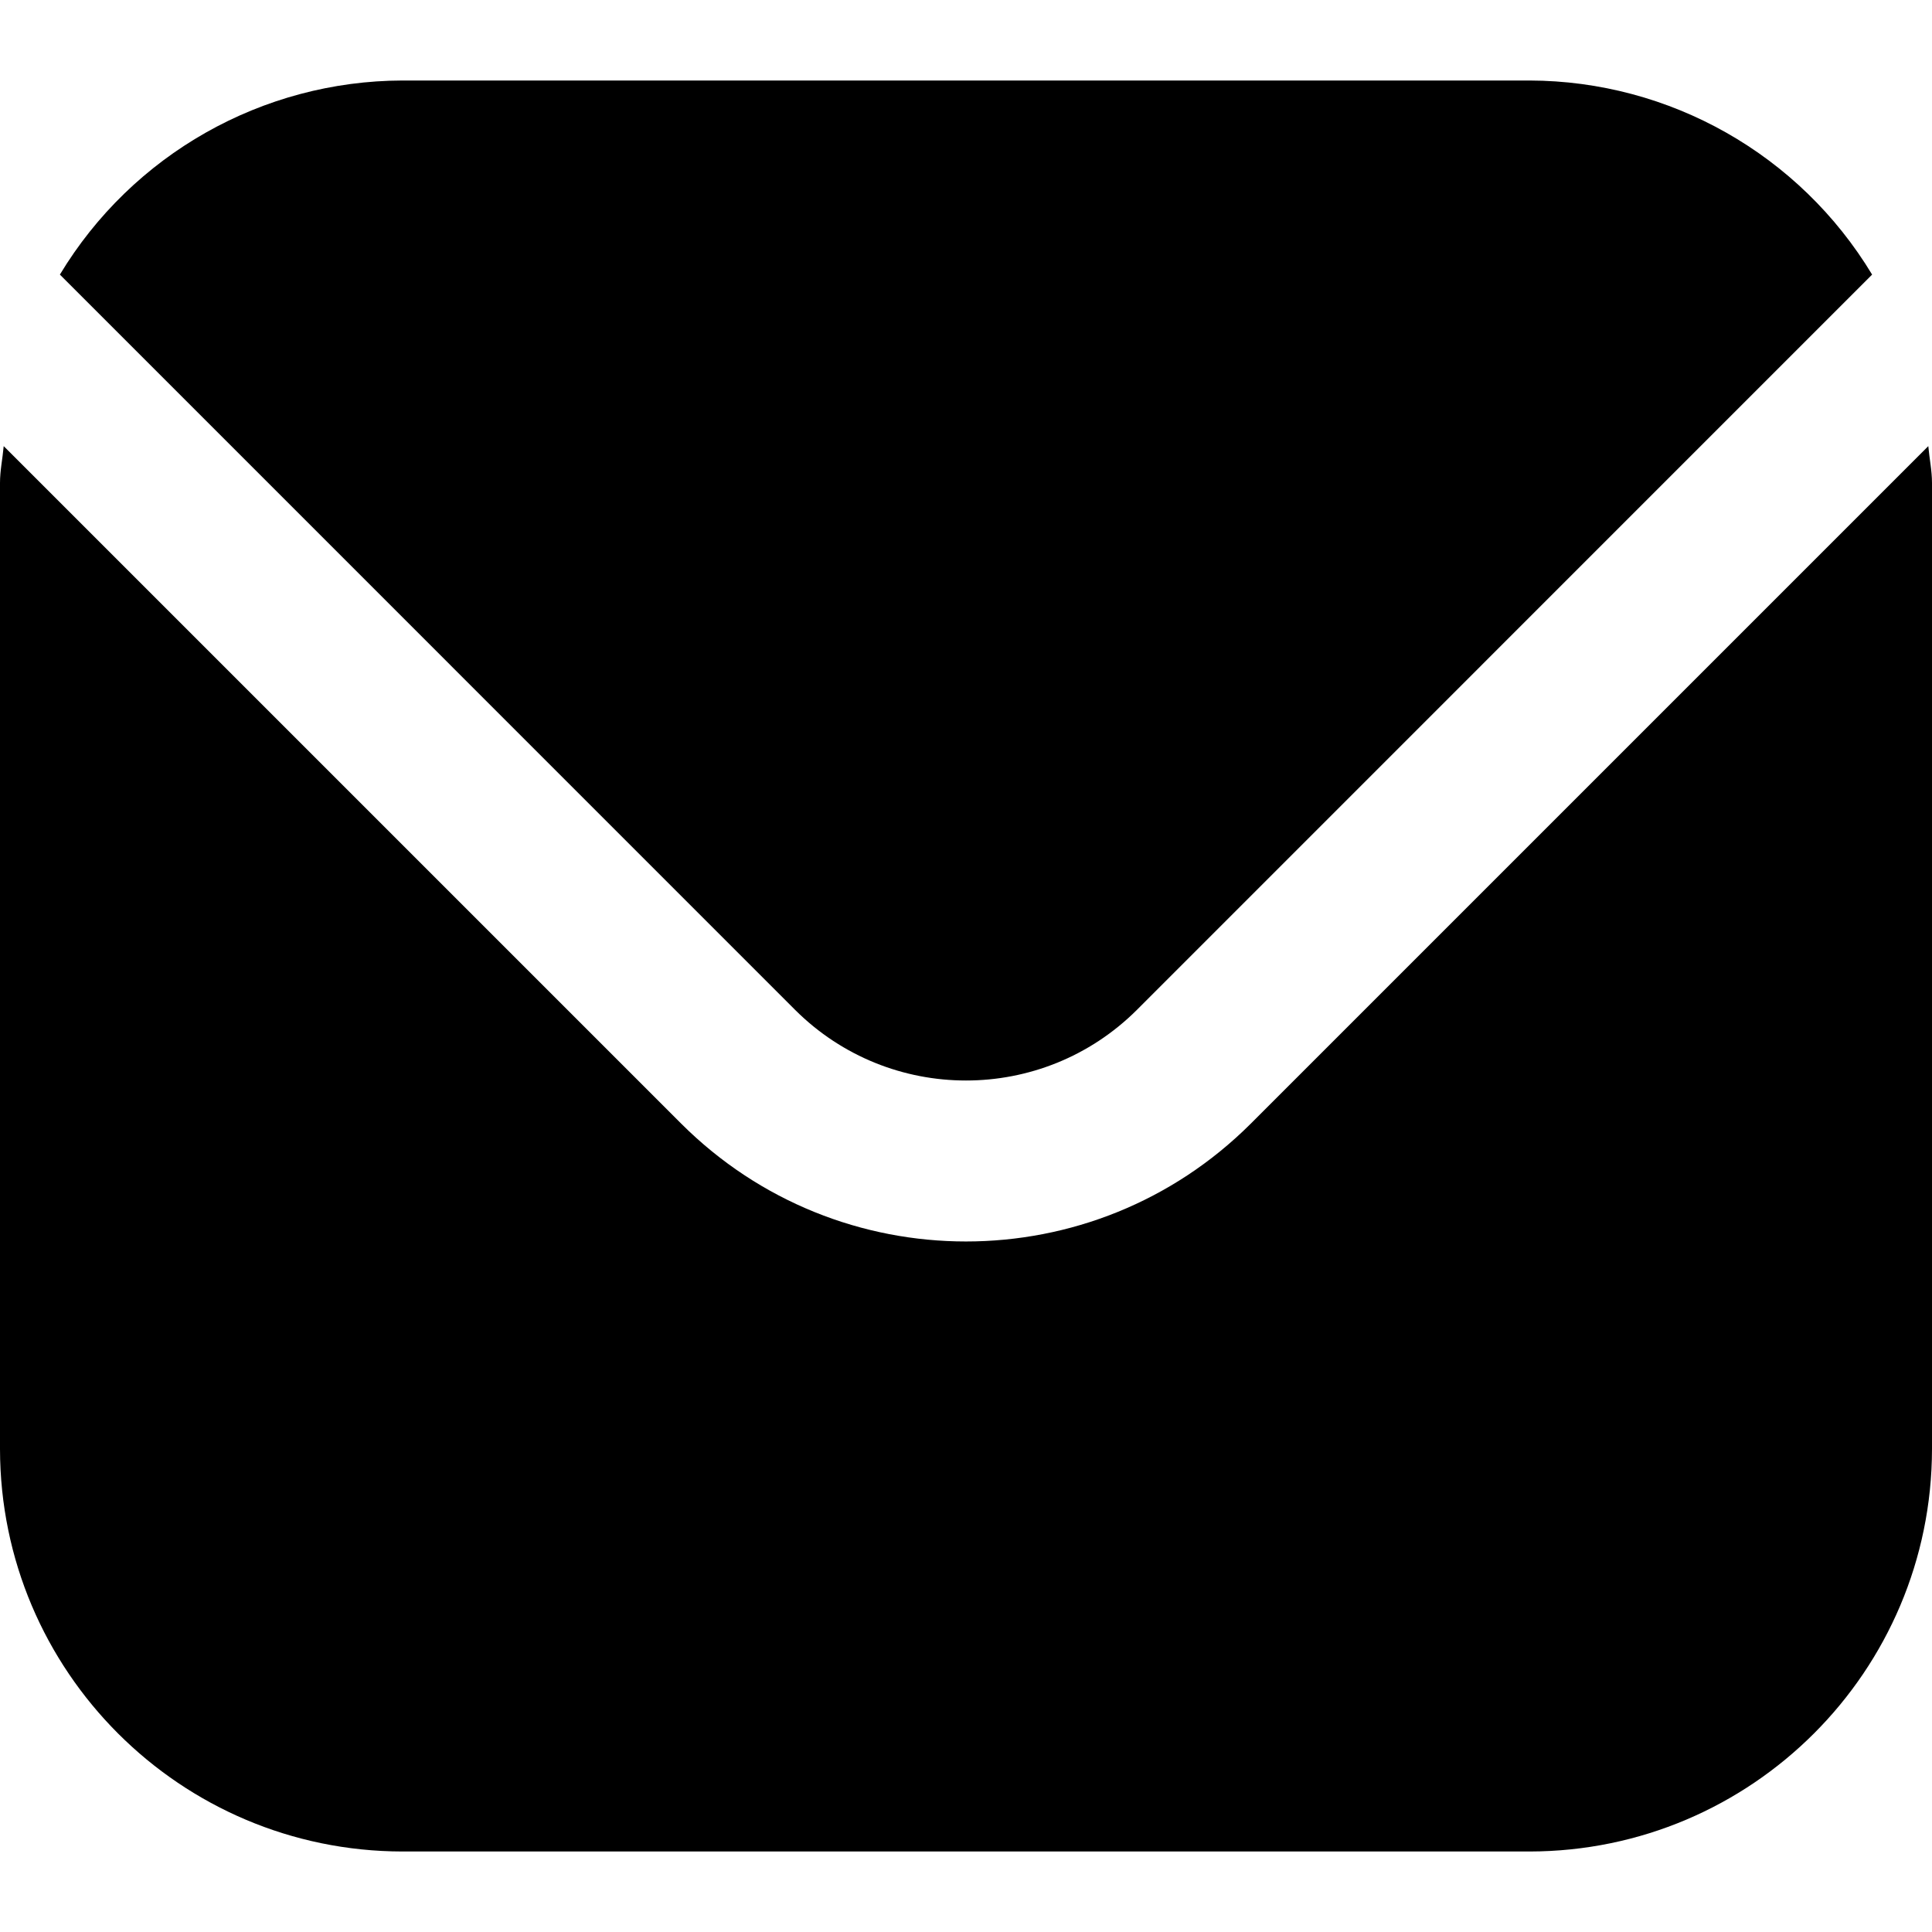
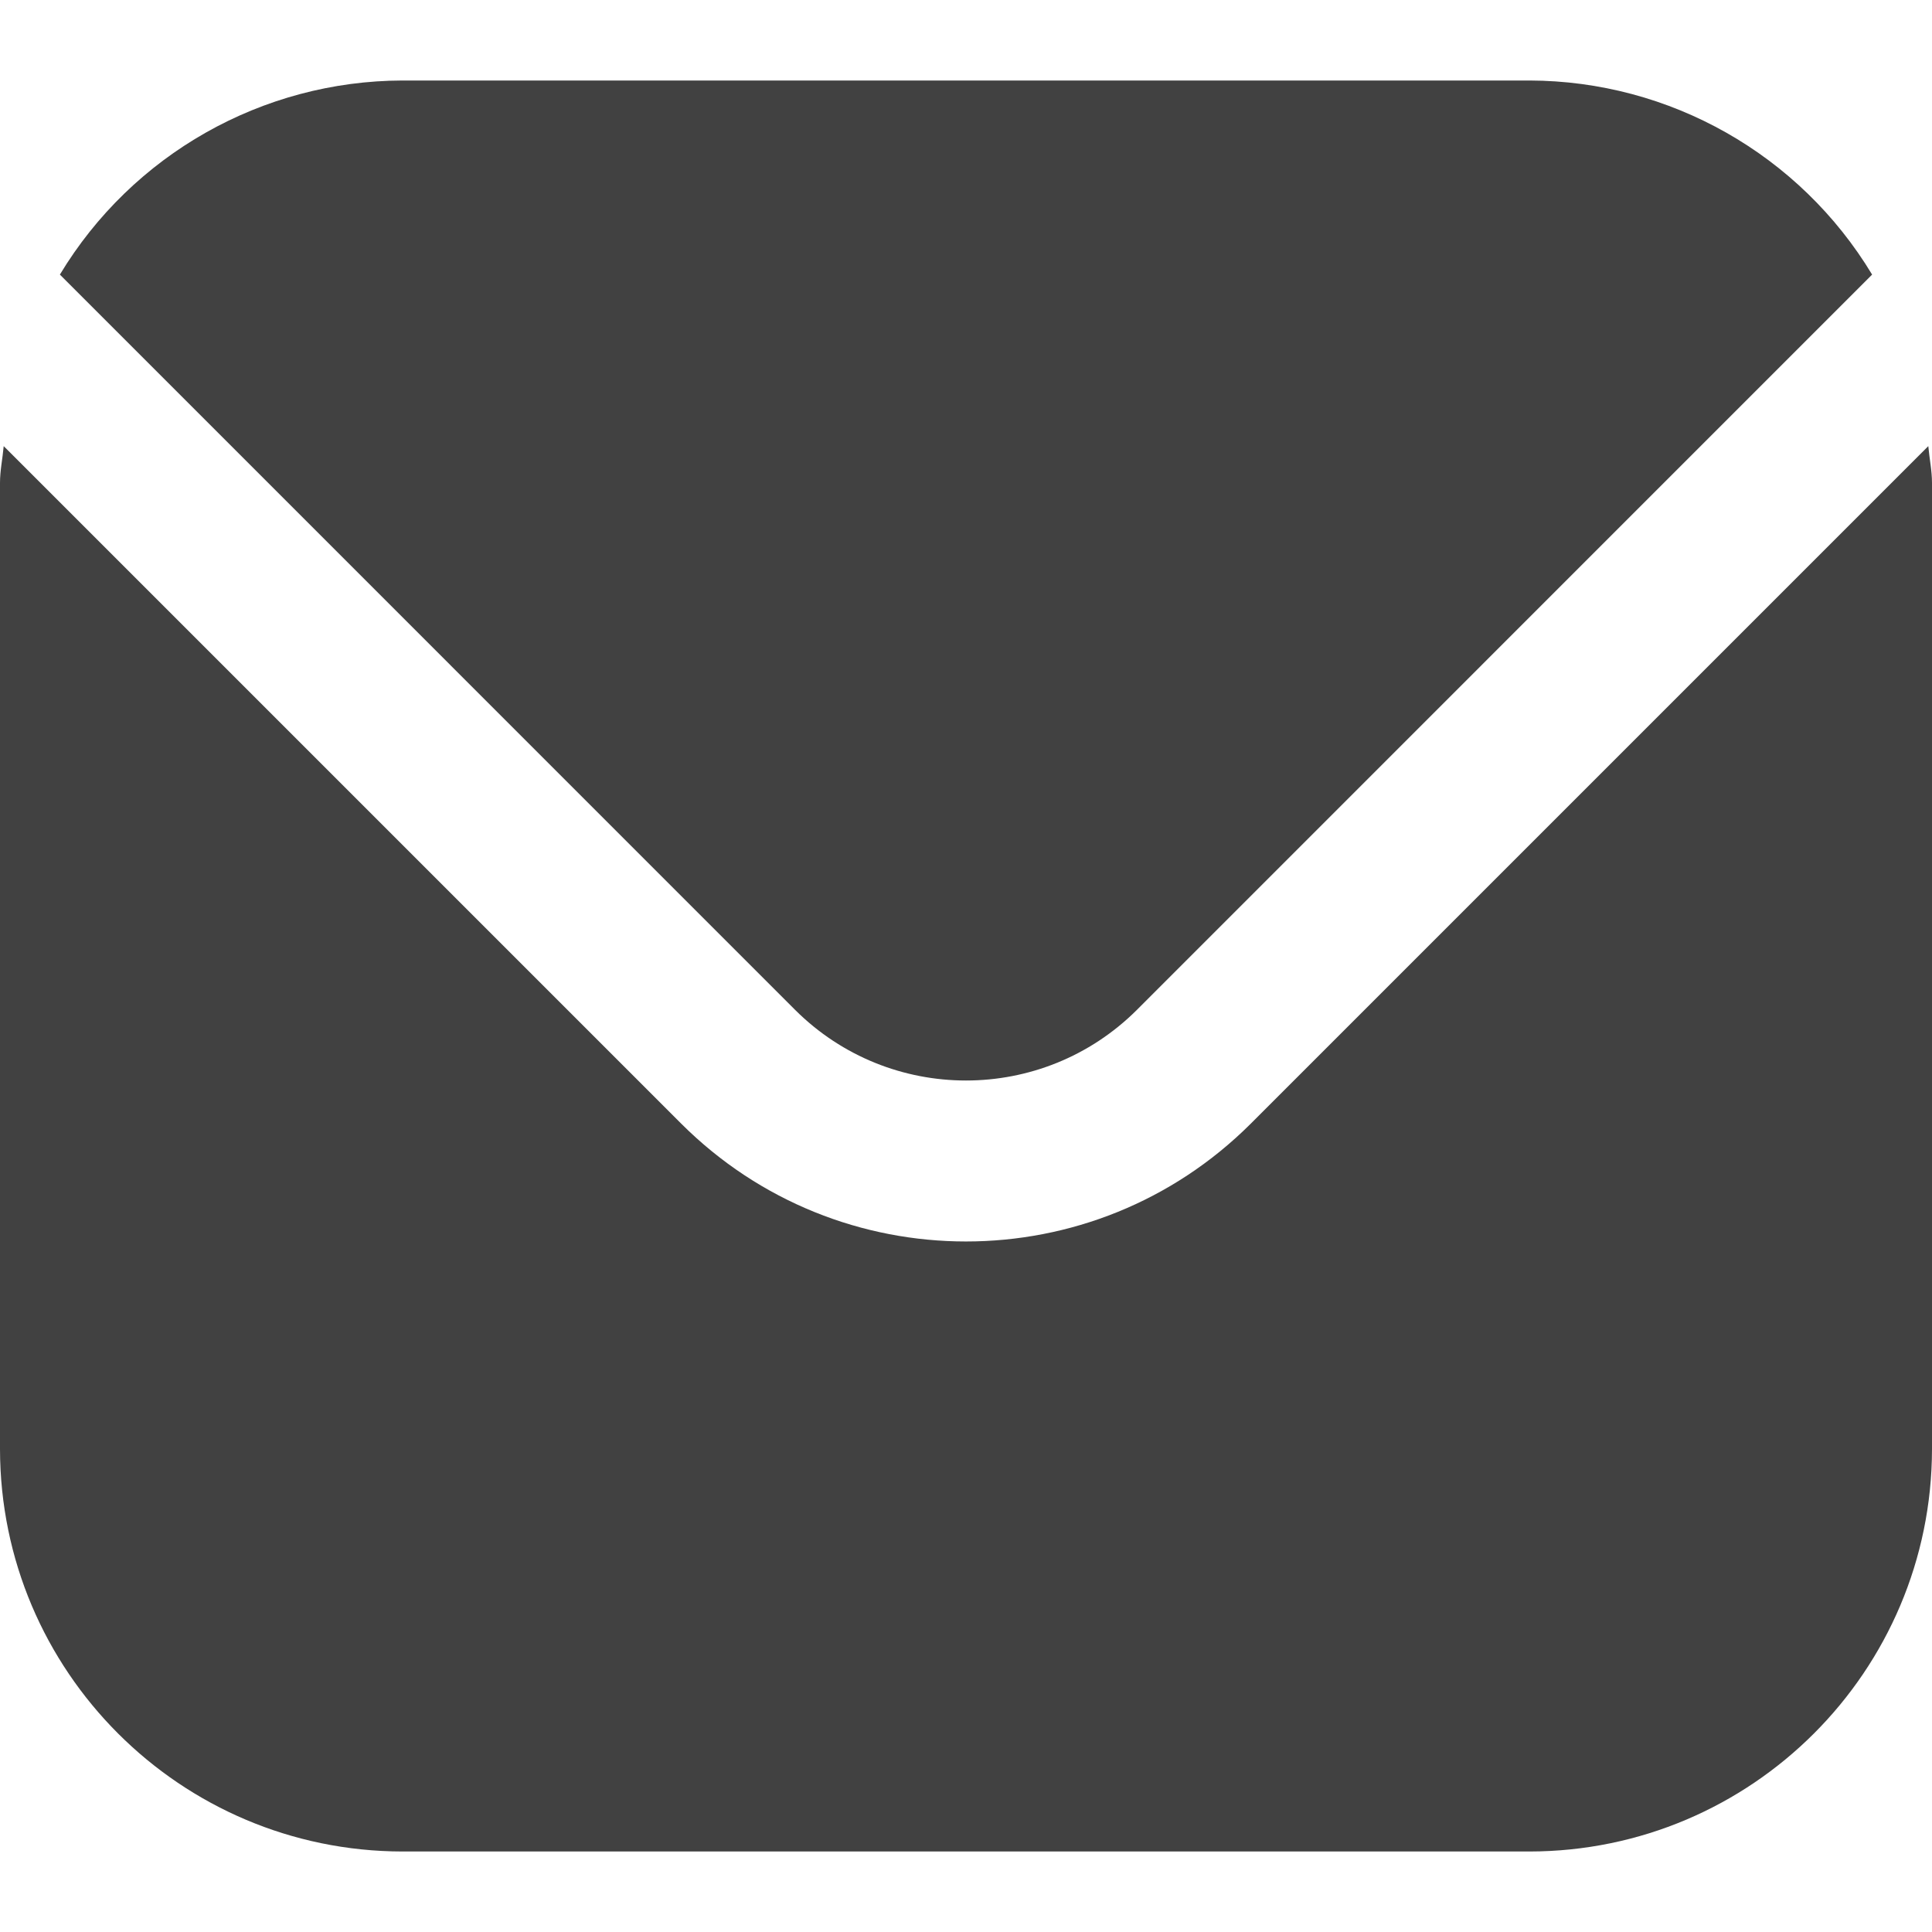
- <svg xmlns="http://www.w3.org/2000/svg" id="Filled" viewBox="0 0 24 24" width="14" height="14">
+ <svg xmlns="http://www.w3.org/2000/svg" id="Filled" viewBox="0 0 24 24" width="14" height="14" fill="#414141">
  <path d="M23.954,5.542,15.536,13.96a5.007,5.007,0,0,1-7.072,0L.046,5.542C.032,5.7,0,5.843,0,6V18a5.006,5.006,0,0,0,5,5H19a5.006,5.006,0,0,0,5-5V6C24,5.843,23.968,5.7,23.954,5.542Z" />
  <path d="M14.122,12.546l9.134-9.135A4.986,4.986,0,0,0,19,1H5A4.986,4.986,0,0,0,.744,3.411l9.134,9.135A3.007,3.007,0,0,0,14.122,12.546Z" />
</svg>
